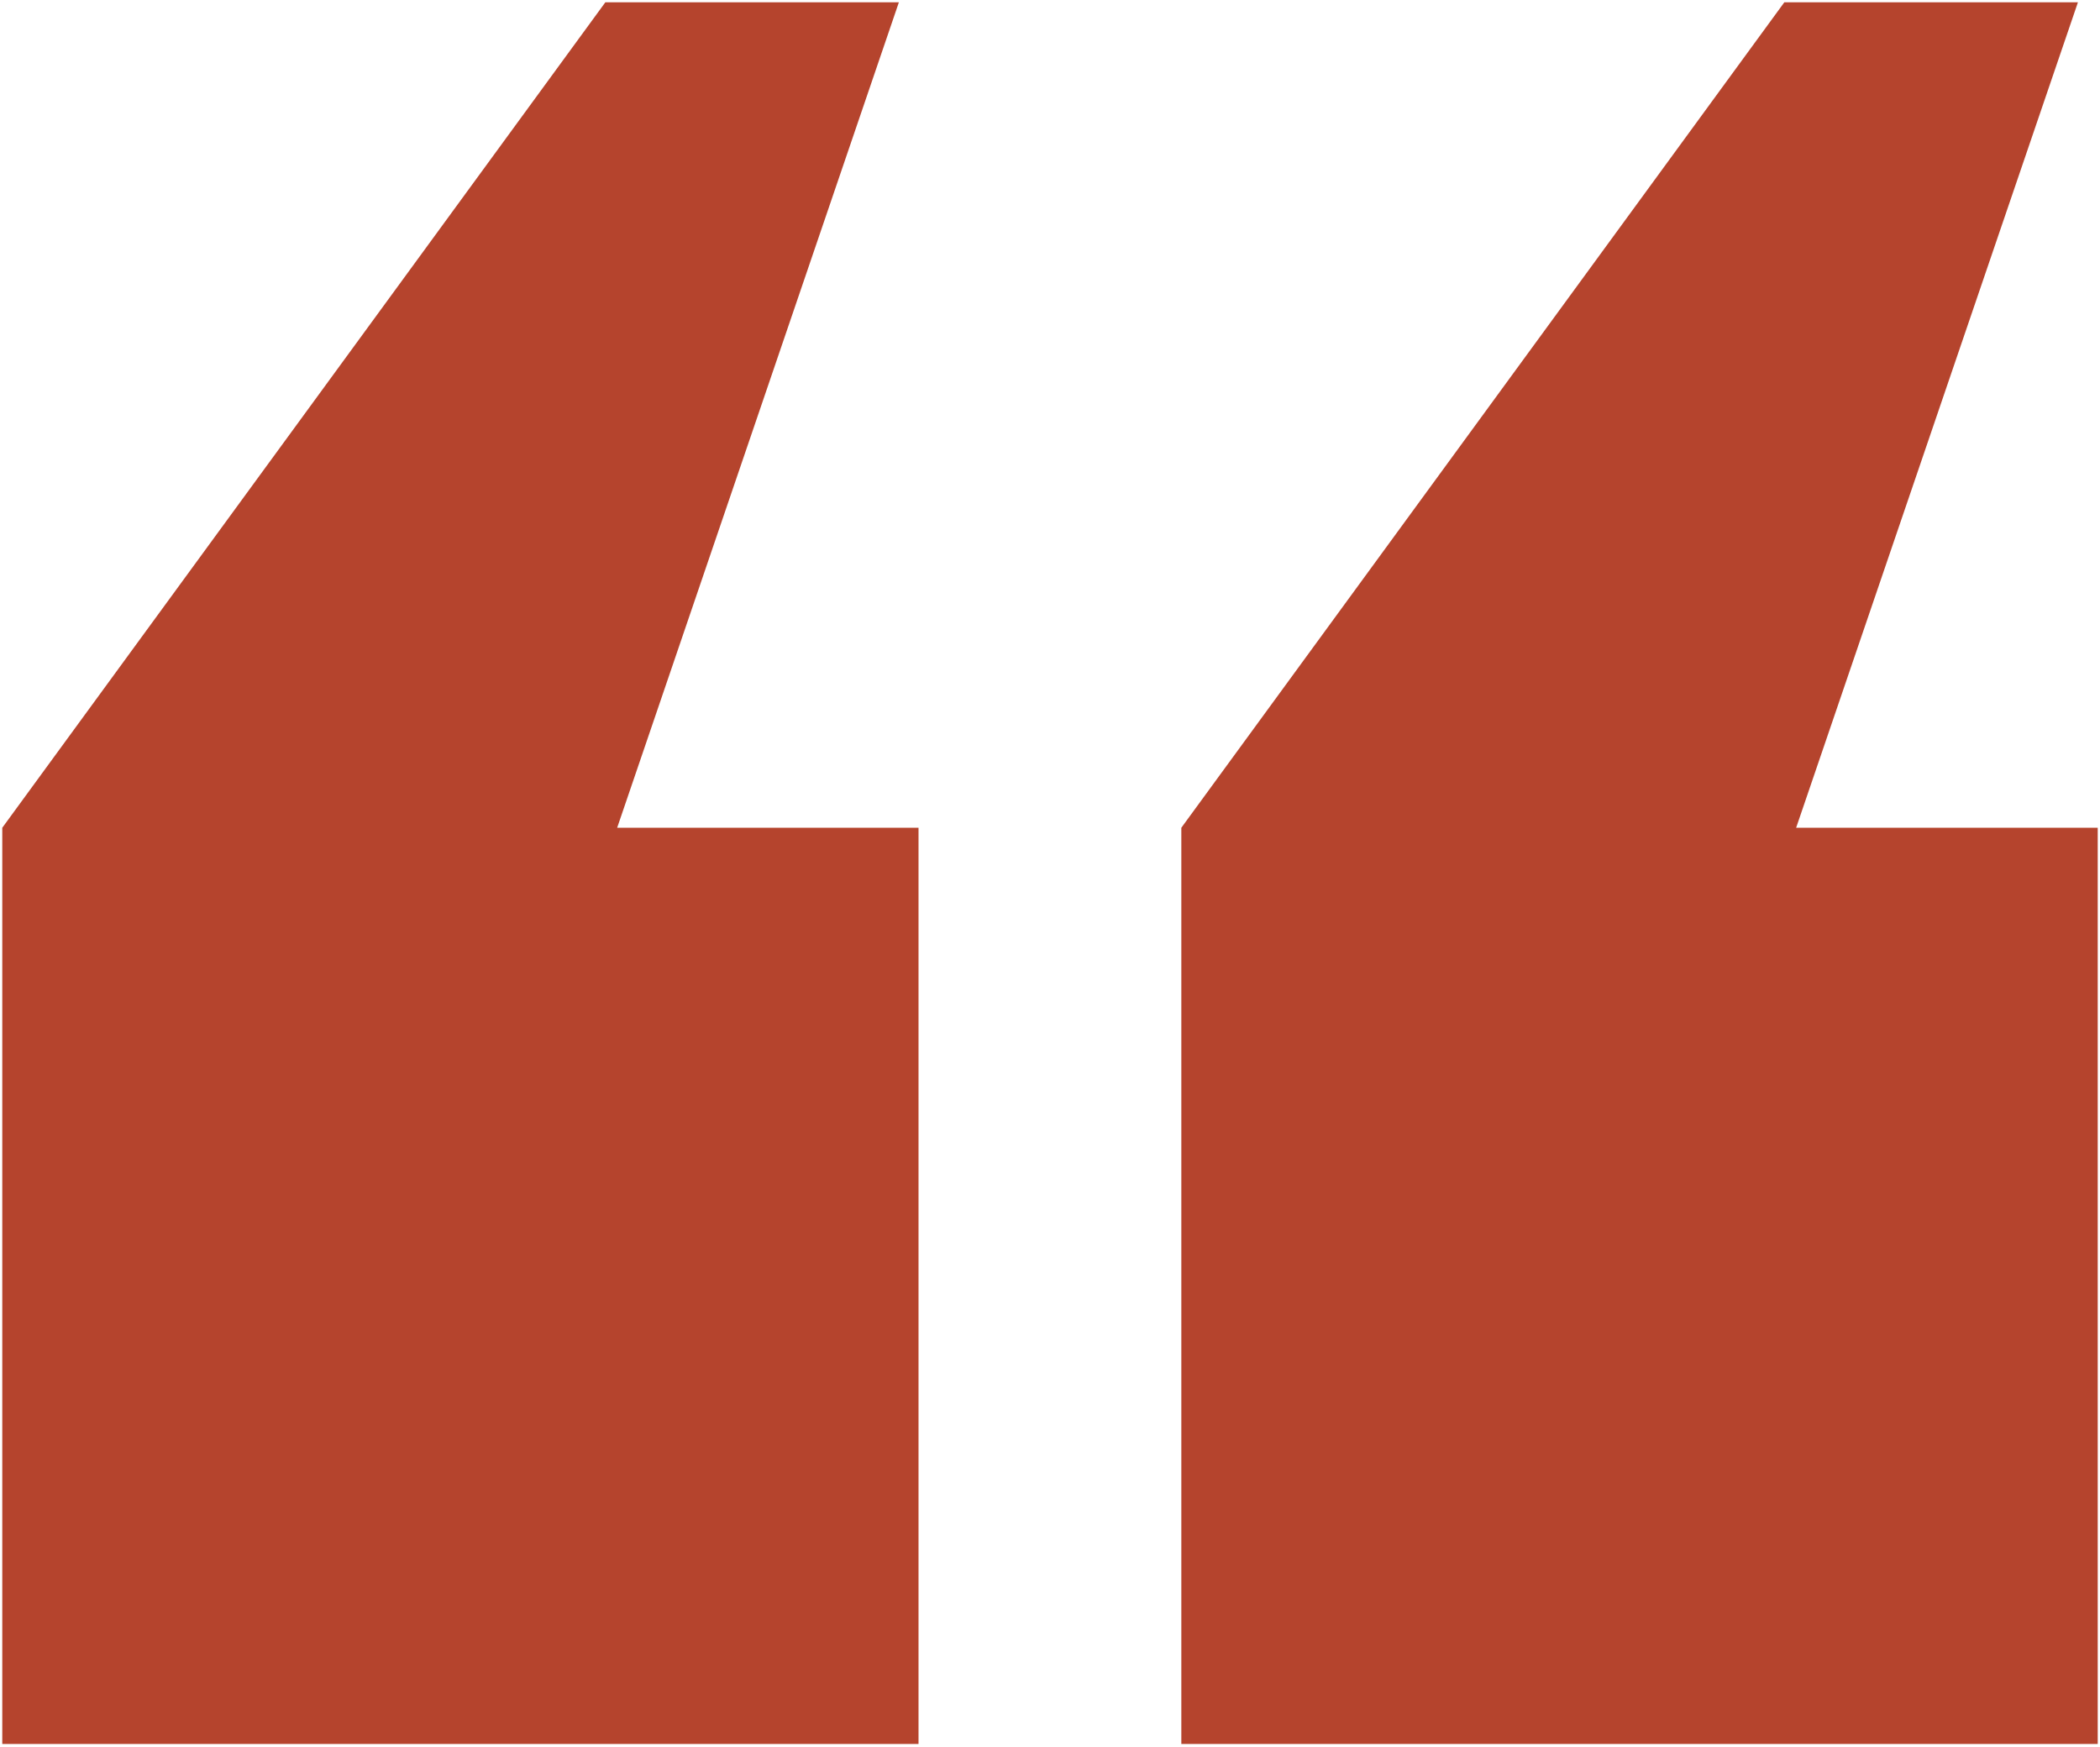
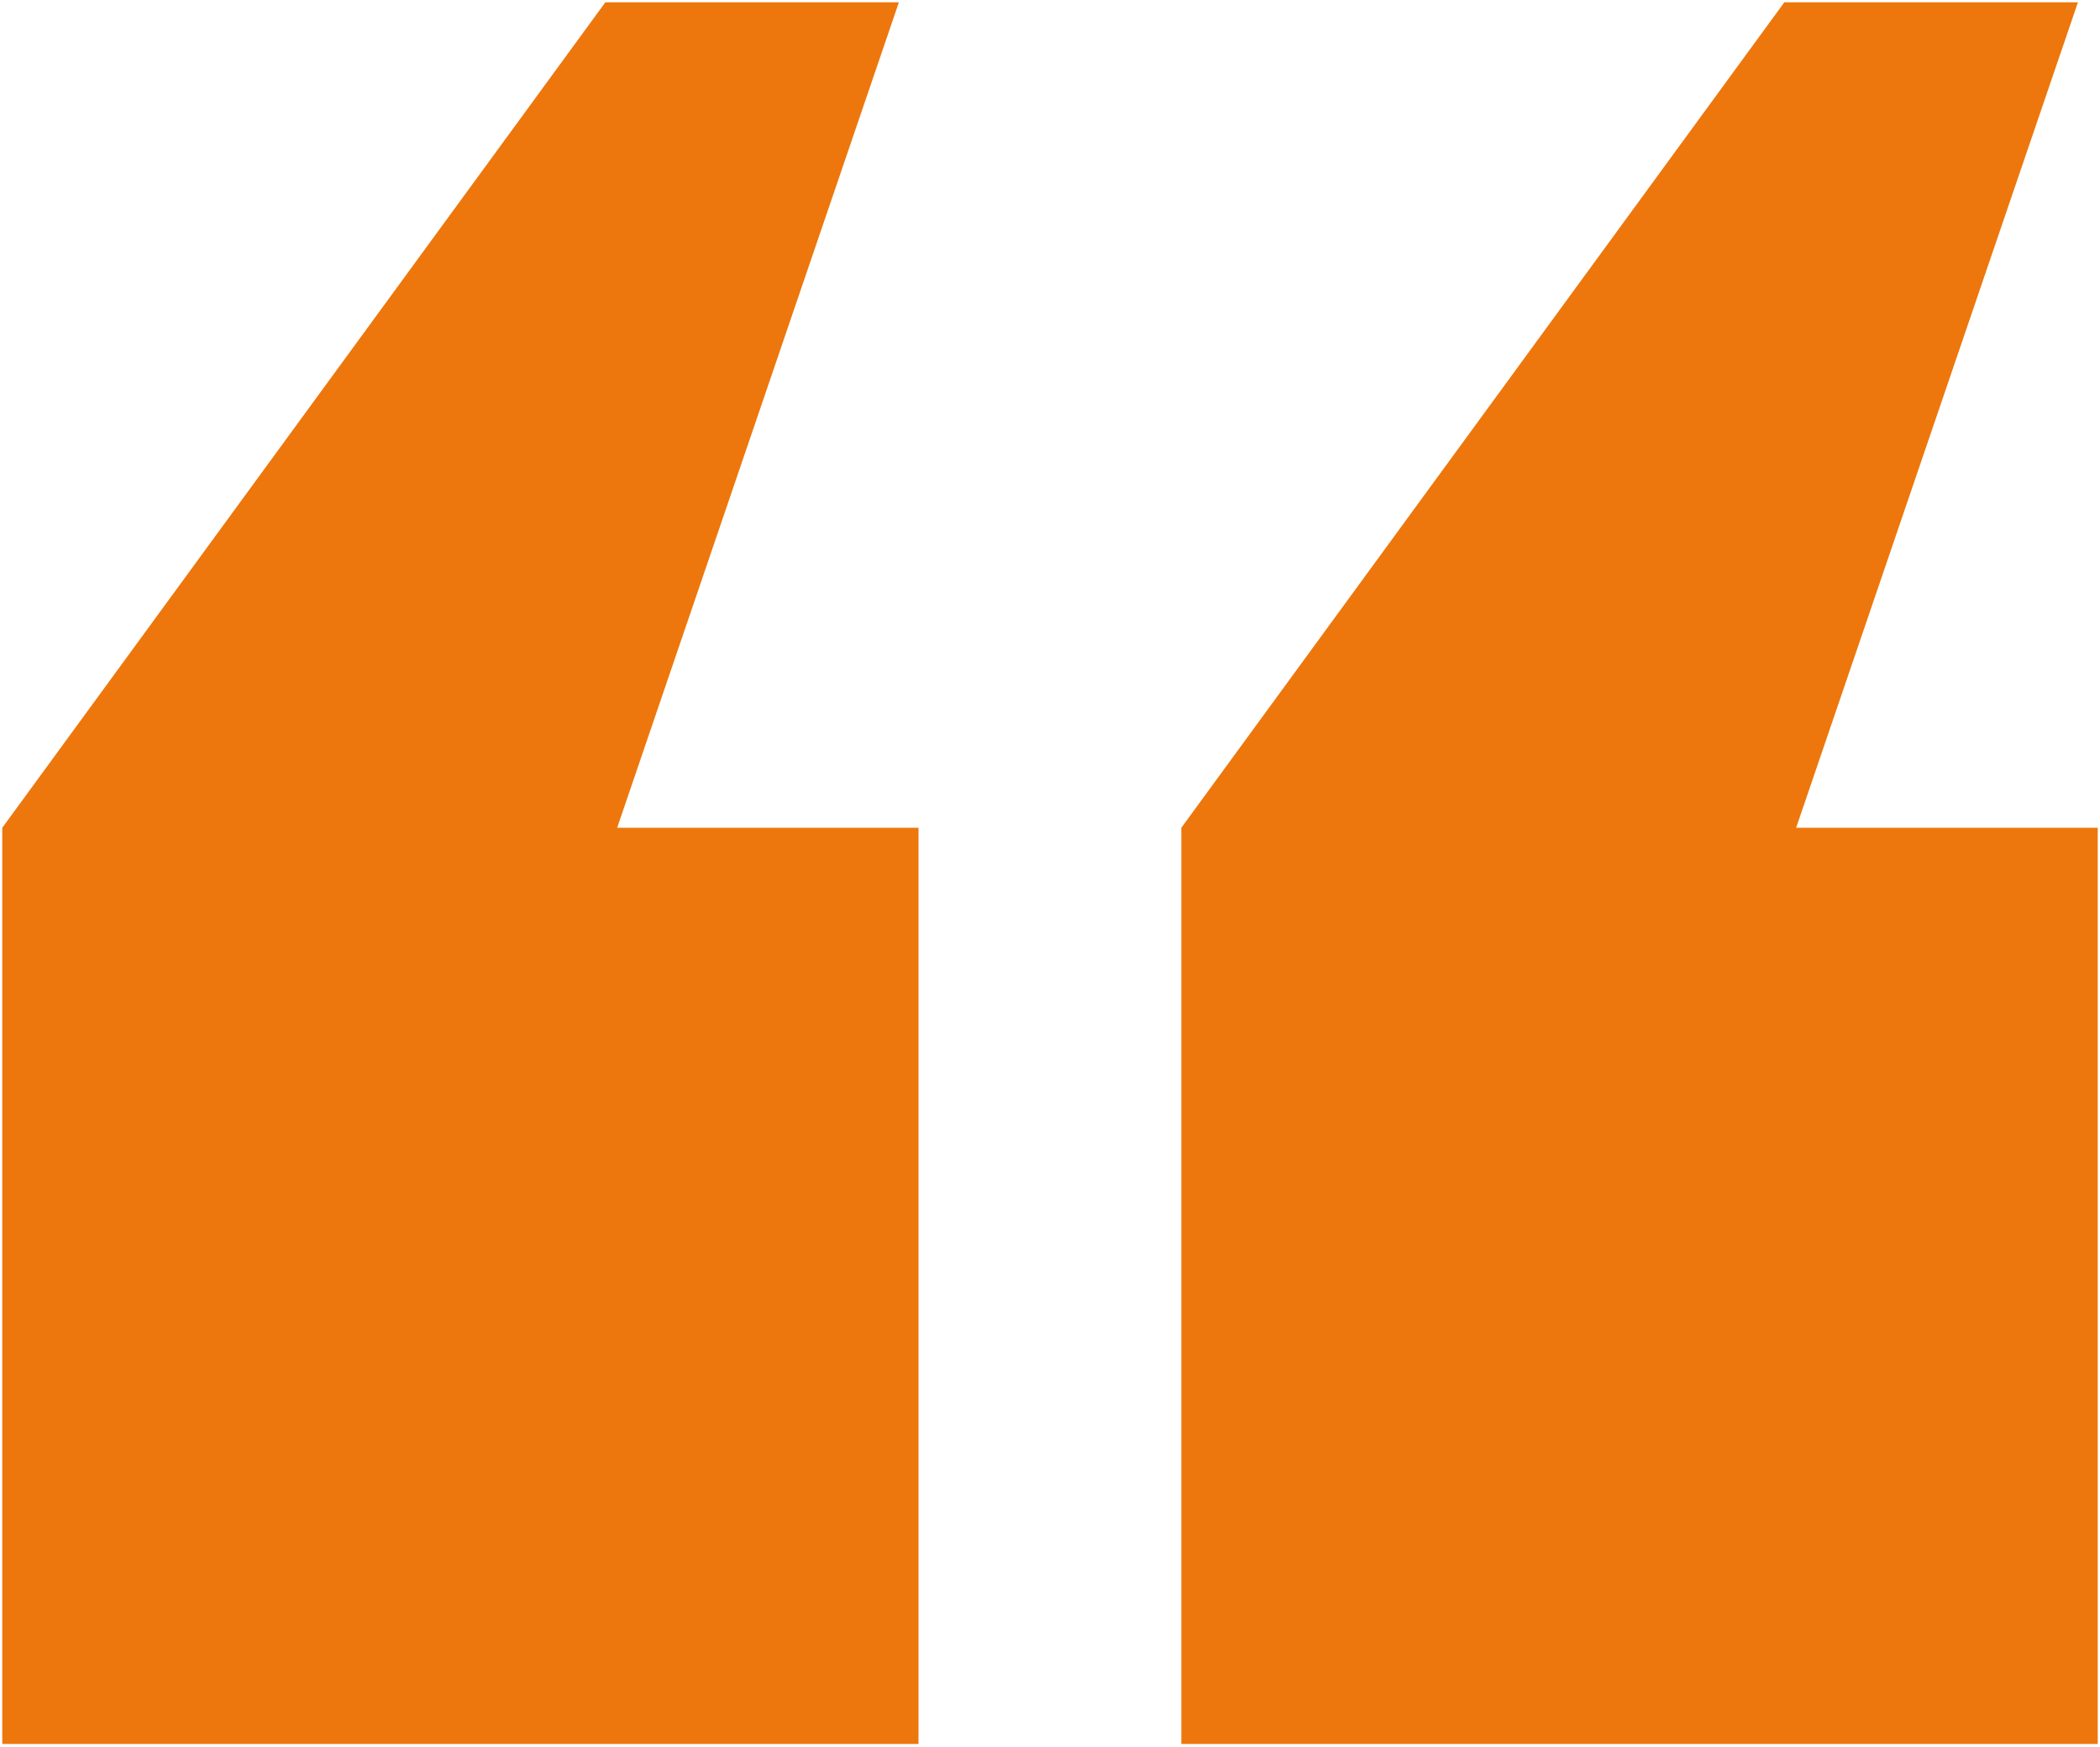
<svg xmlns="http://www.w3.org/2000/svg" id="Grupo_1599" data-name="Grupo 1599" width="56.325" height="46.844" viewBox="0 0 56.325 46.844">
  <defs>
    <clipPath id="clip-path">
-       <rect id="Retângulo_961" data-name="Retângulo 961" width="56.325" height="46.844" fill="#0e295b" />
+       <rect id="Retângulo_961" data-name="Retângulo 961" width="56.325" height="46.844" fill="#ED770C" />
    </clipPath>
  </defs>
  <g id="Grupo_1598" data-name="Grupo 1598" clip-path="url(#clip-path)">
-     <path id="Caminho_945" data-name="Caminho 945" d="M16.917,22.568,24.473.426H16.6L.425,22.568V47.146H25V22.568Z" transform="translate(-0.364 -0.364)" fill="#B5442D" />
-     <path id="Caminho_946" data-name="Caminho 946" d="M235.8,22.568,243.358.426h-7.875L219.31,22.568V47.146h24.579V22.568Z" transform="translate(-187.625 -0.364)" fill="#B5442D" />
+     <path id="Caminho_945" data-name="Caminho 945" d="M16.917,22.568,24.473.426H16.6L.425,22.568V47.146H25V22.568Z" transform="translate(-0.364 -0.364)" fill="#ED770C" />
+     <path id="Caminho_946" data-name="Caminho 946" d="M235.8,22.568,243.358.426h-7.875L219.31,22.568V47.146h24.579V22.568Z" transform="translate(-187.625 -0.364)" fill="#ED770C" />
  </g>
</svg>
